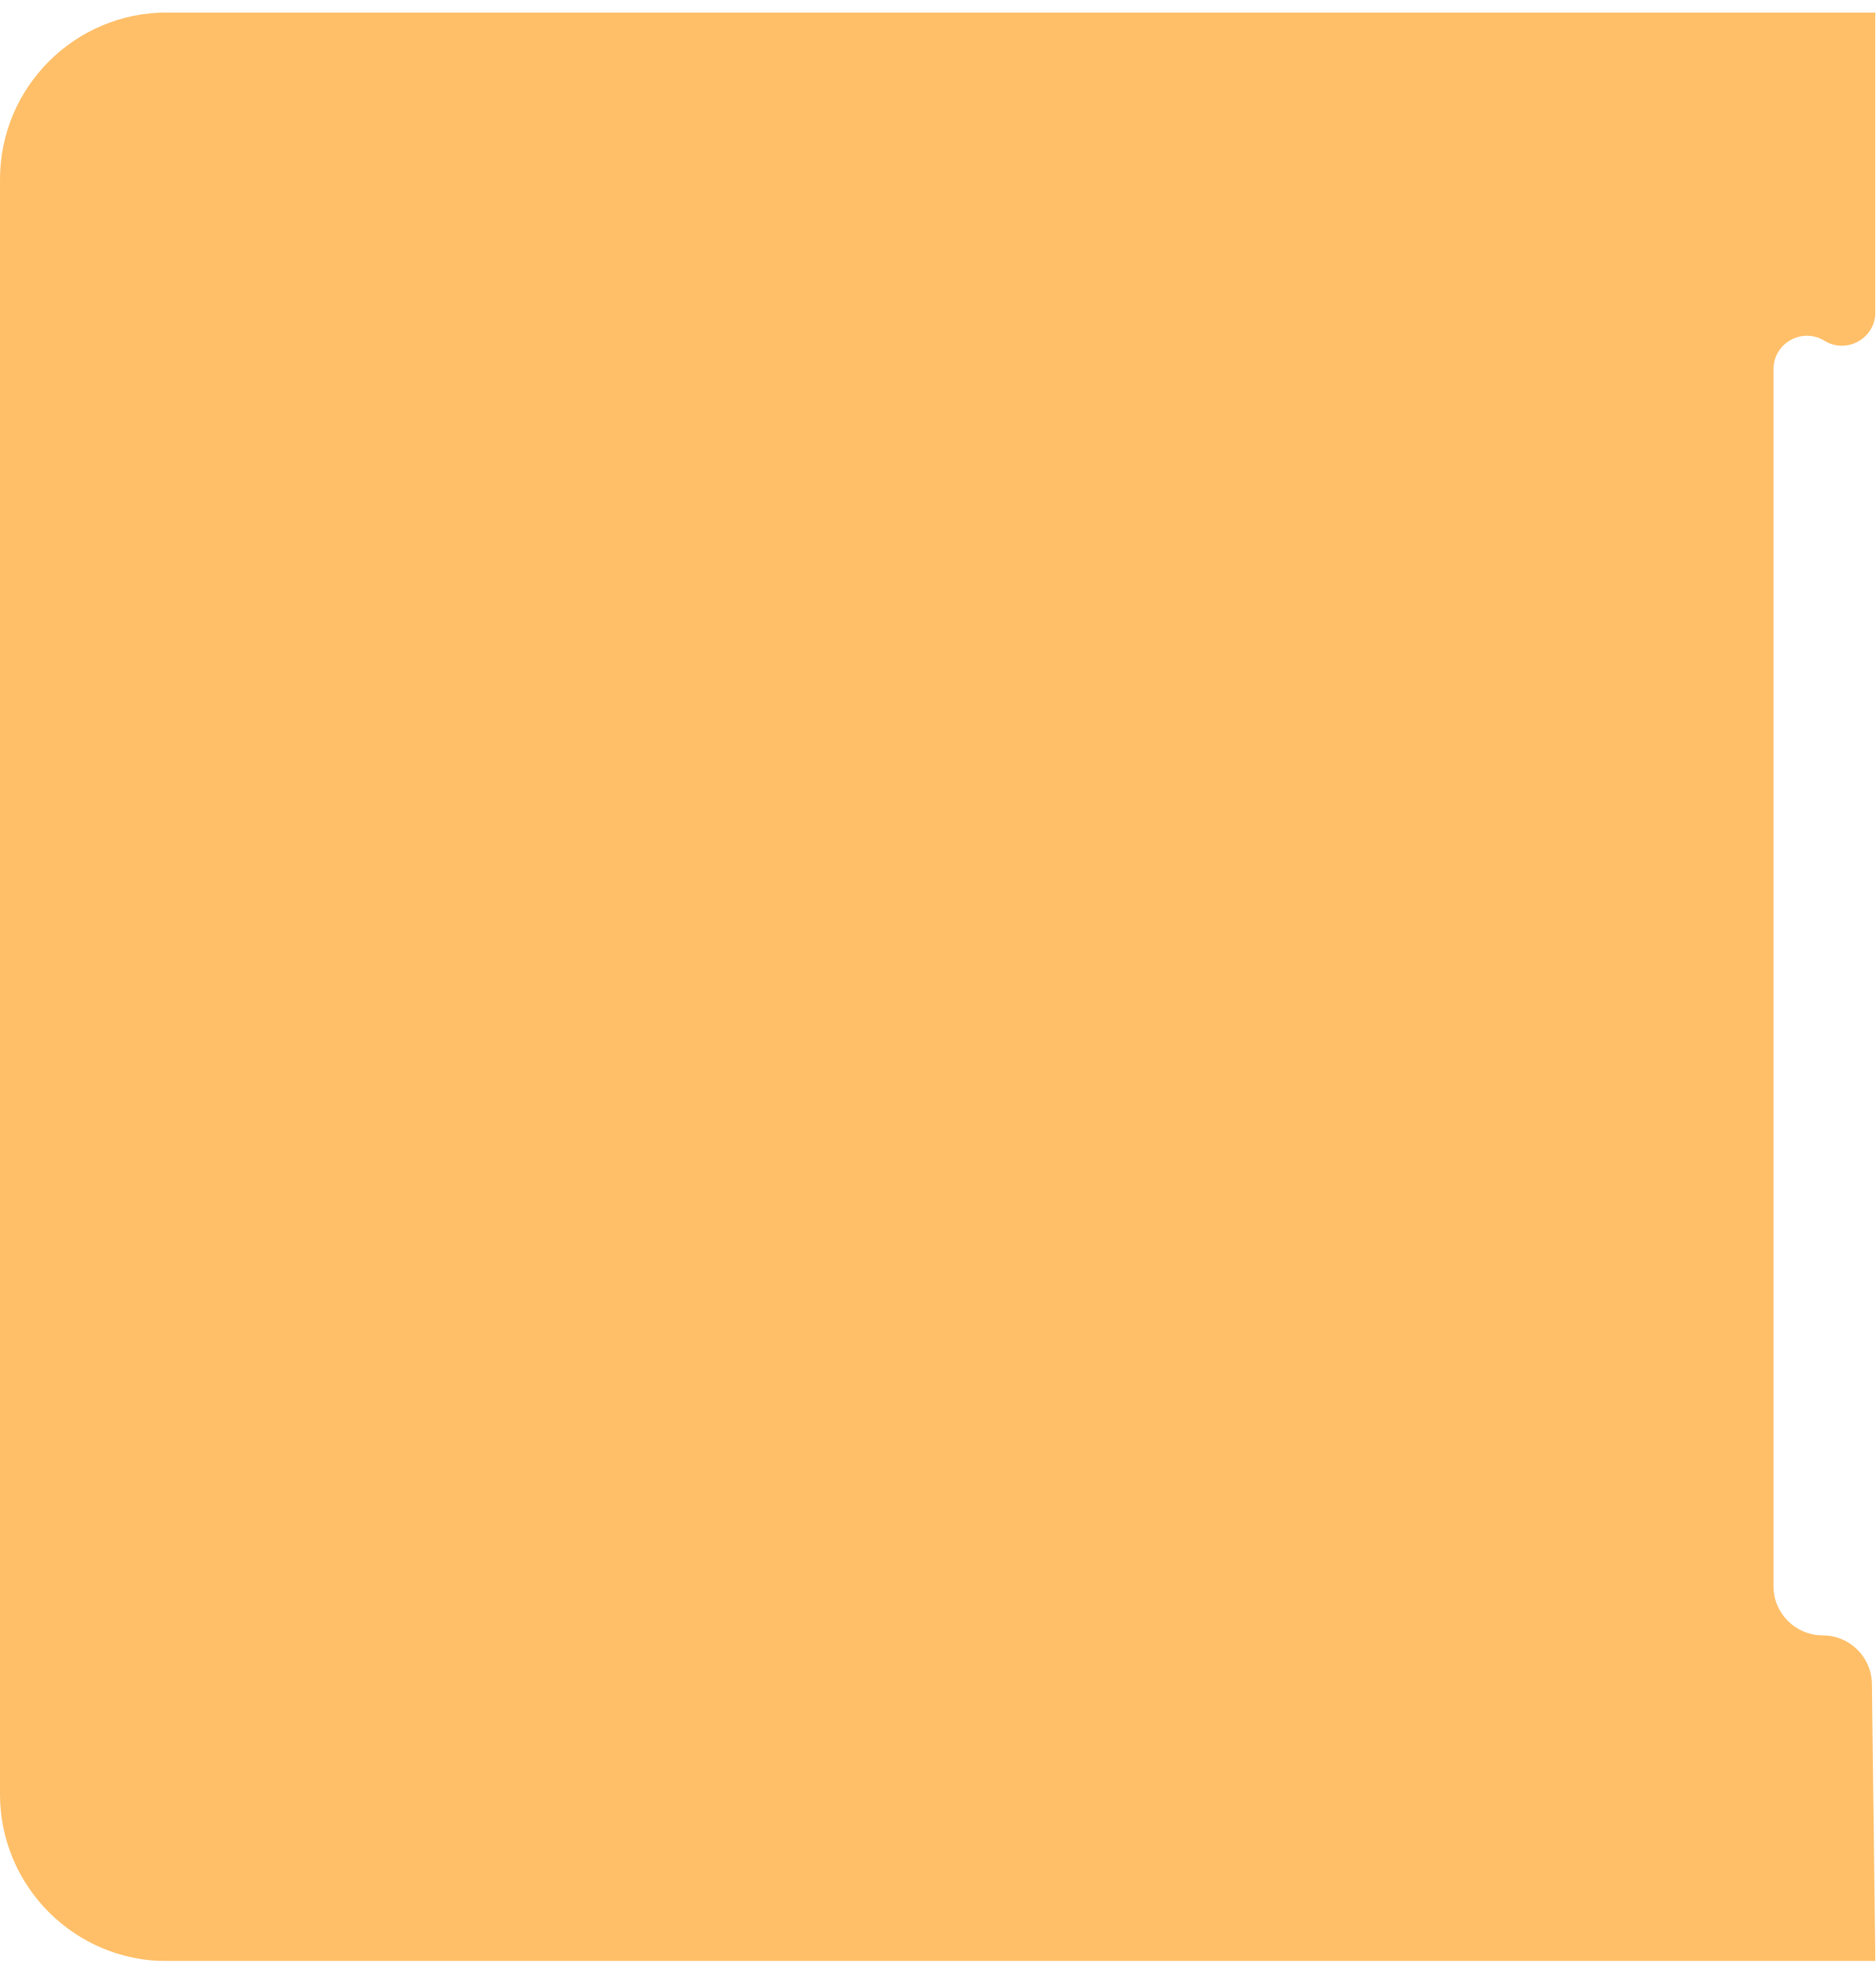
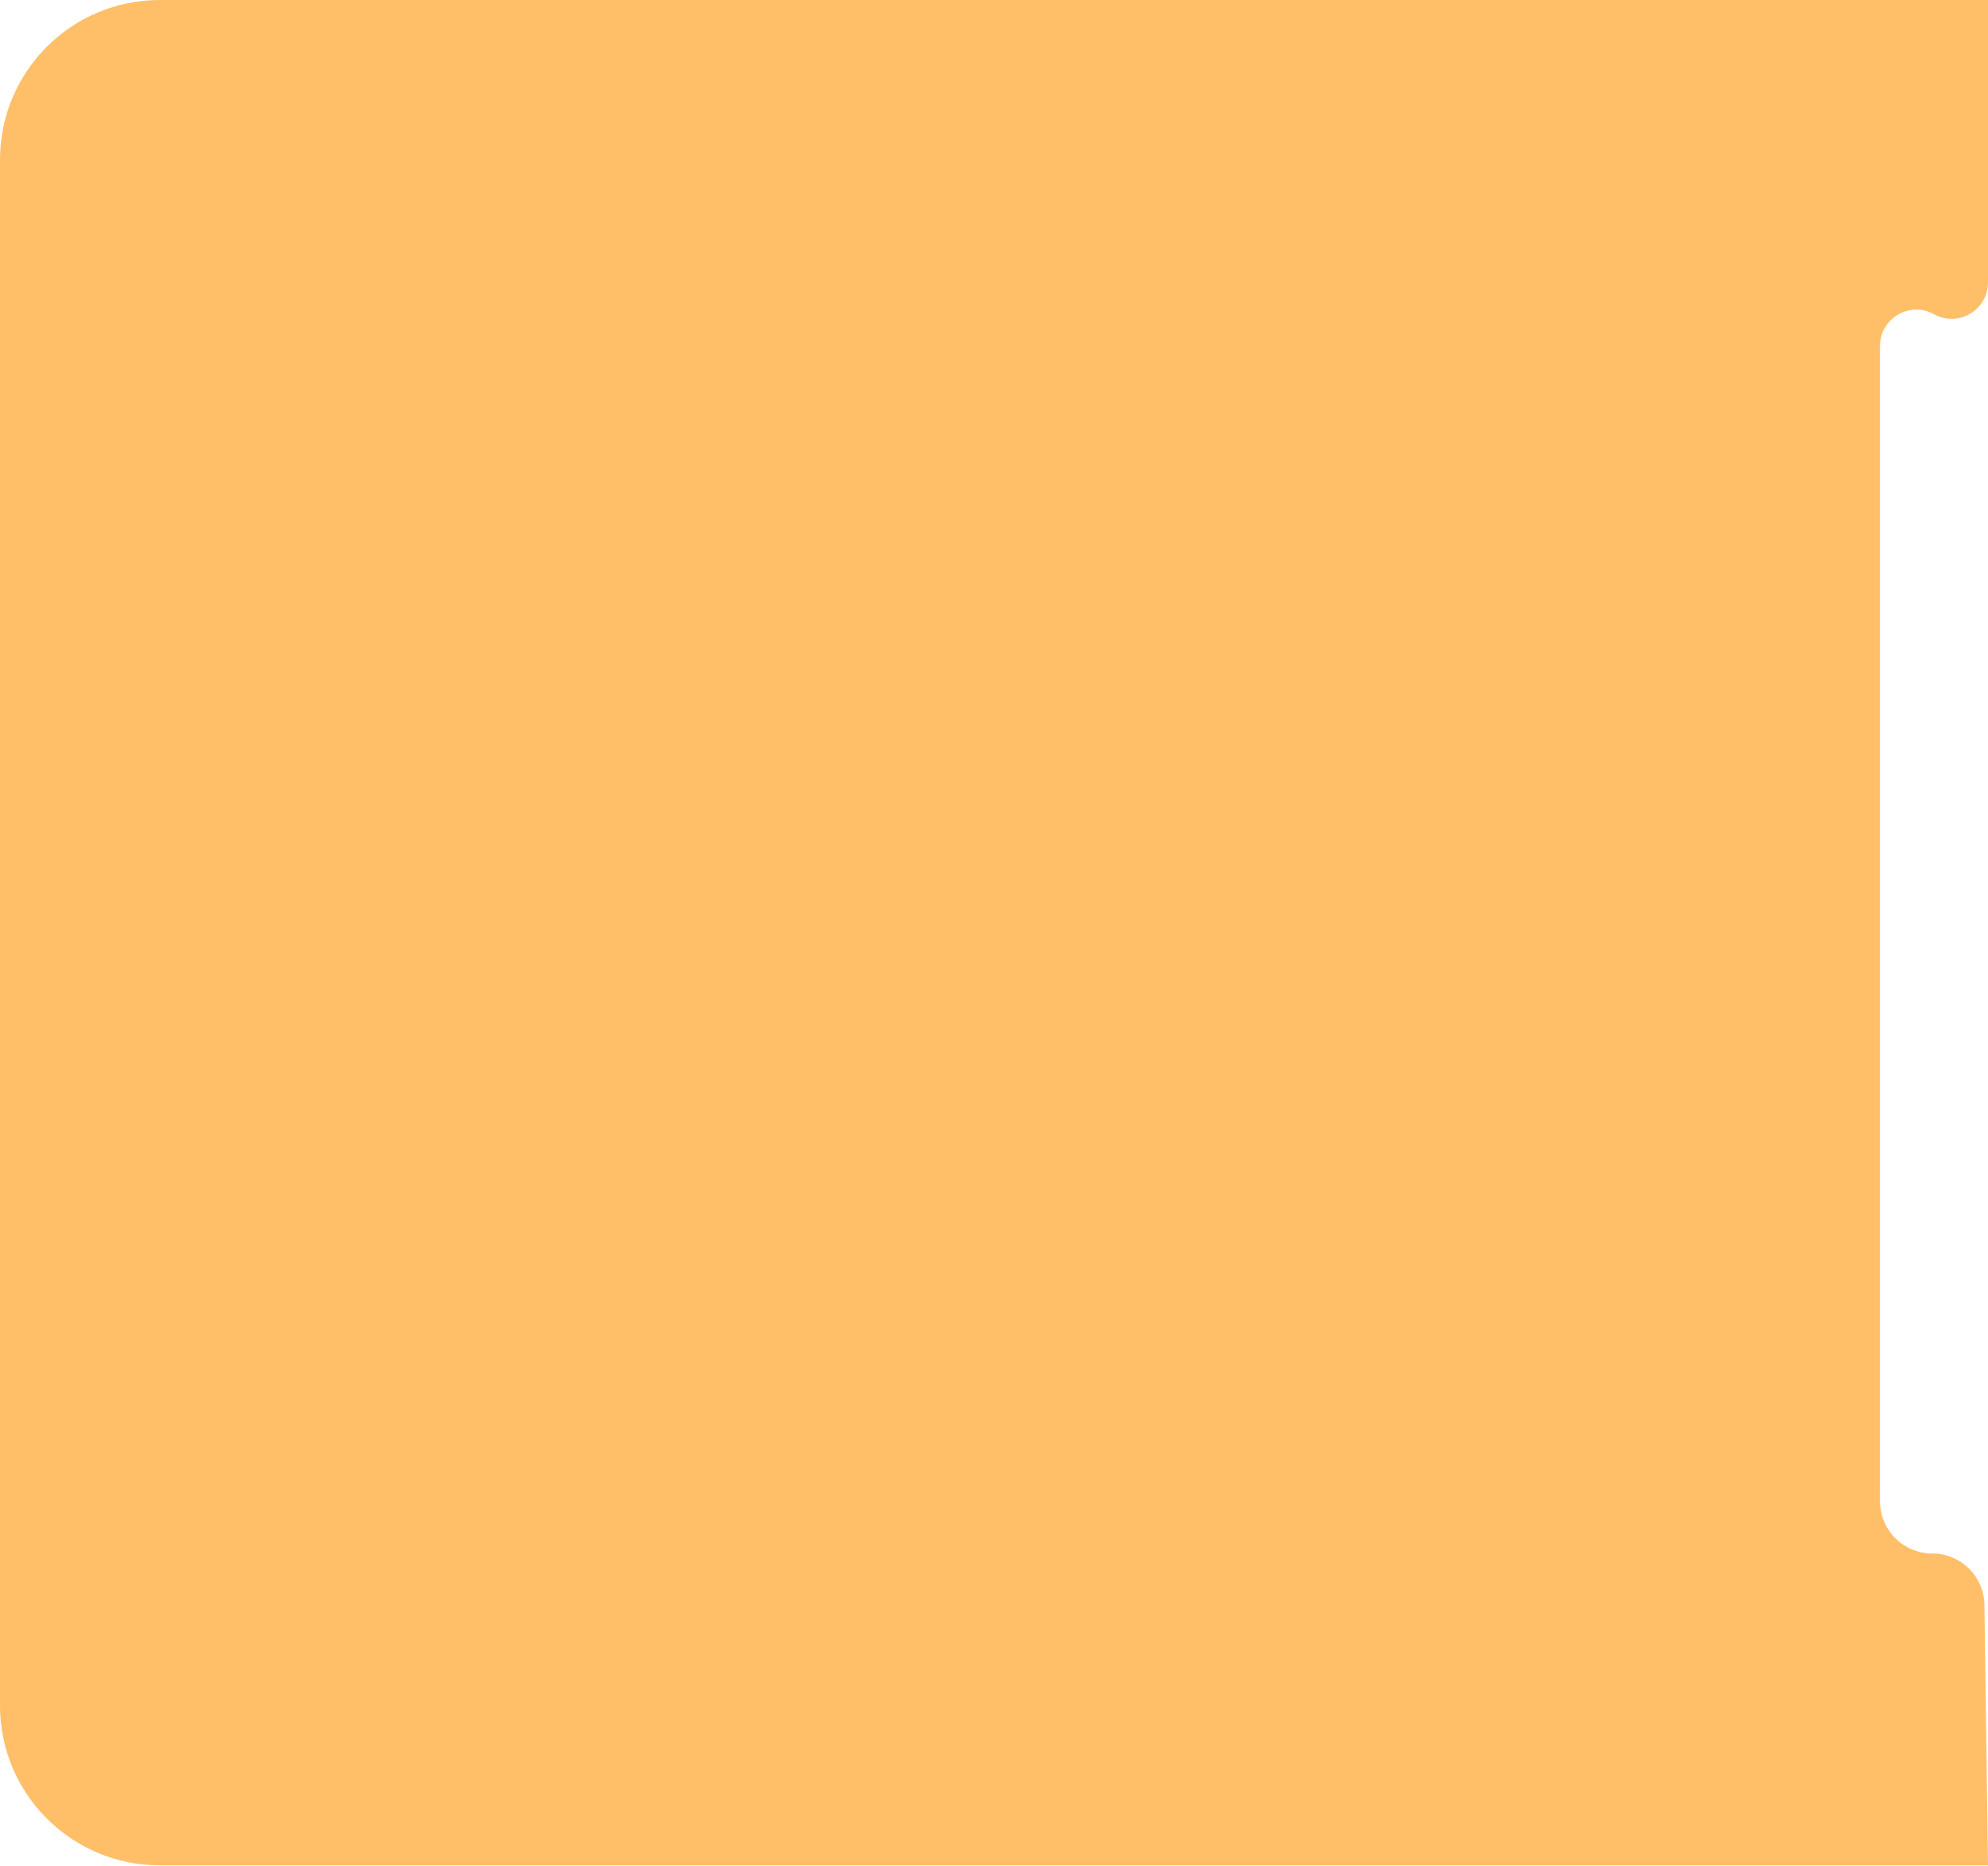
- <svg xmlns="http://www.w3.org/2000/svg" width="102" height="107" viewBox="0 0 102 107" fill="none">
-   <mask id="mask0_2192_45660" style="mask-type:alpha" maskUnits="userSpaceOnUse" x="0" y="0" width="102" height="107">
-     <path d="M0 9.759C0 4.745 4.065 0.68 9.079 0.68H102V16.987C102 18.409 100.441 19.28 99.23 18.536C98.018 17.792 96.46 18.663 96.46 20.085V86.283C96.46 87.761 97.658 88.96 99.136 88.96C100.602 88.96 101.795 90.138 101.813 91.603L102 106.68H9.079C4.065 106.68 0 102.615 0 97.601V9.759Z" fill="#FFBF68" />
-   </mask>
-   <g mask="url(#mask0_2192_45660)">
-     <rect width="102" height="106" transform="translate(0 0.679688)" fill="#FFBF68" />
+ <svg xmlns="http://www.w3.org/2000/svg" width="113" height="106" viewBox="0 0 113 106" fill="none">
+   <g id="Group 145">
+     <path id="Rectangle 1758" d="M0 9.079C0 4.065 4.065 0 9.079 0H113V16.049C113 17.624 111.309 18.62 109.931 17.856C108.554 17.092 106.862 18.088 106.862 19.664V85.312C106.862 86.951 108.191 88.28 109.83 88.28C111.453 88.28 112.775 89.584 112.797 91.207L113 106H9.079C4.065 106 0 101.935 0 96.921V9.079Z" fill="#FFBF68" />
  </g>
</svg>
